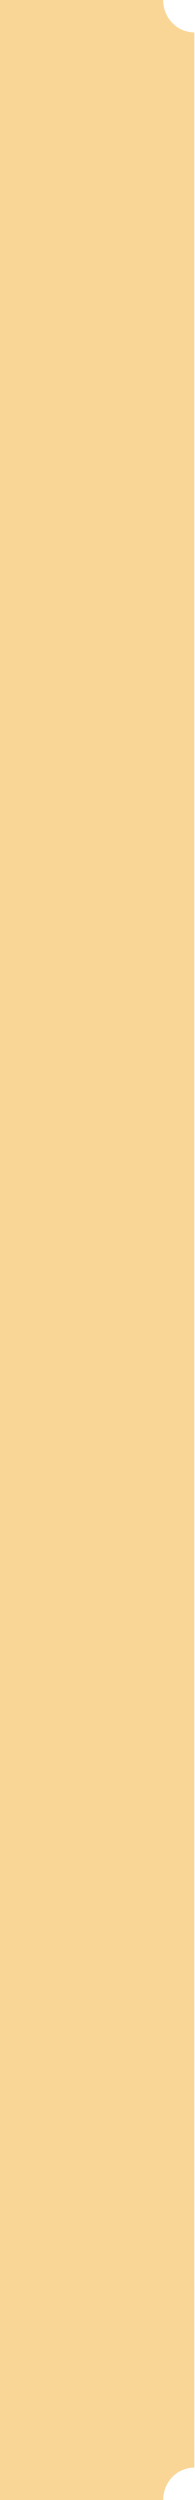
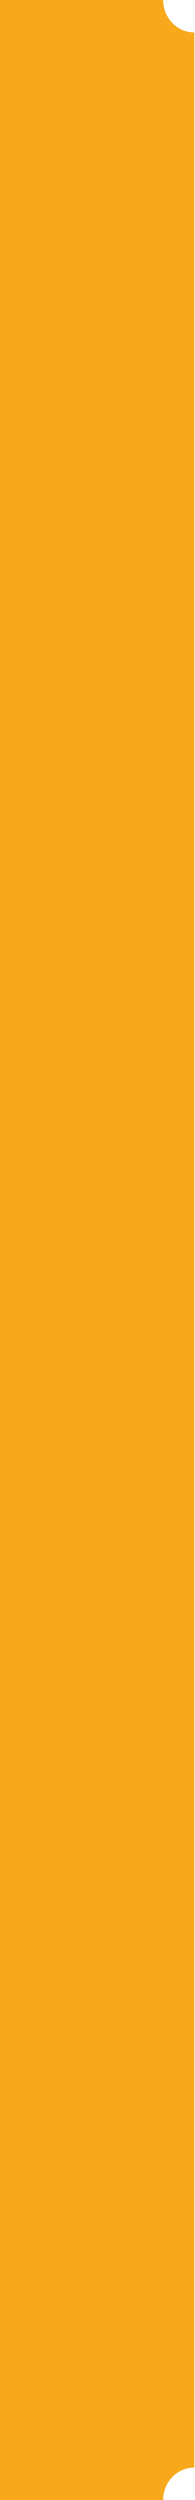
<svg xmlns="http://www.w3.org/2000/svg" width="81" height="1042" viewBox="0 0 81 1042" fill="none">
-   <path d="M68 0C68 7.466 73.82 13.519 81 13.519L81 1028.48C73.82 1028.48 68 1034.53 68 1042H0L0 0H68Z" fill="#F9D695" />
+   <path d="M68 0C68 7.466 73.82 13.519 81 13.519L81 1028.48C73.82 1028.48 68 1034.53 68 1042H0L0 0H68Z" fill="#F8A81B" />
</svg>
